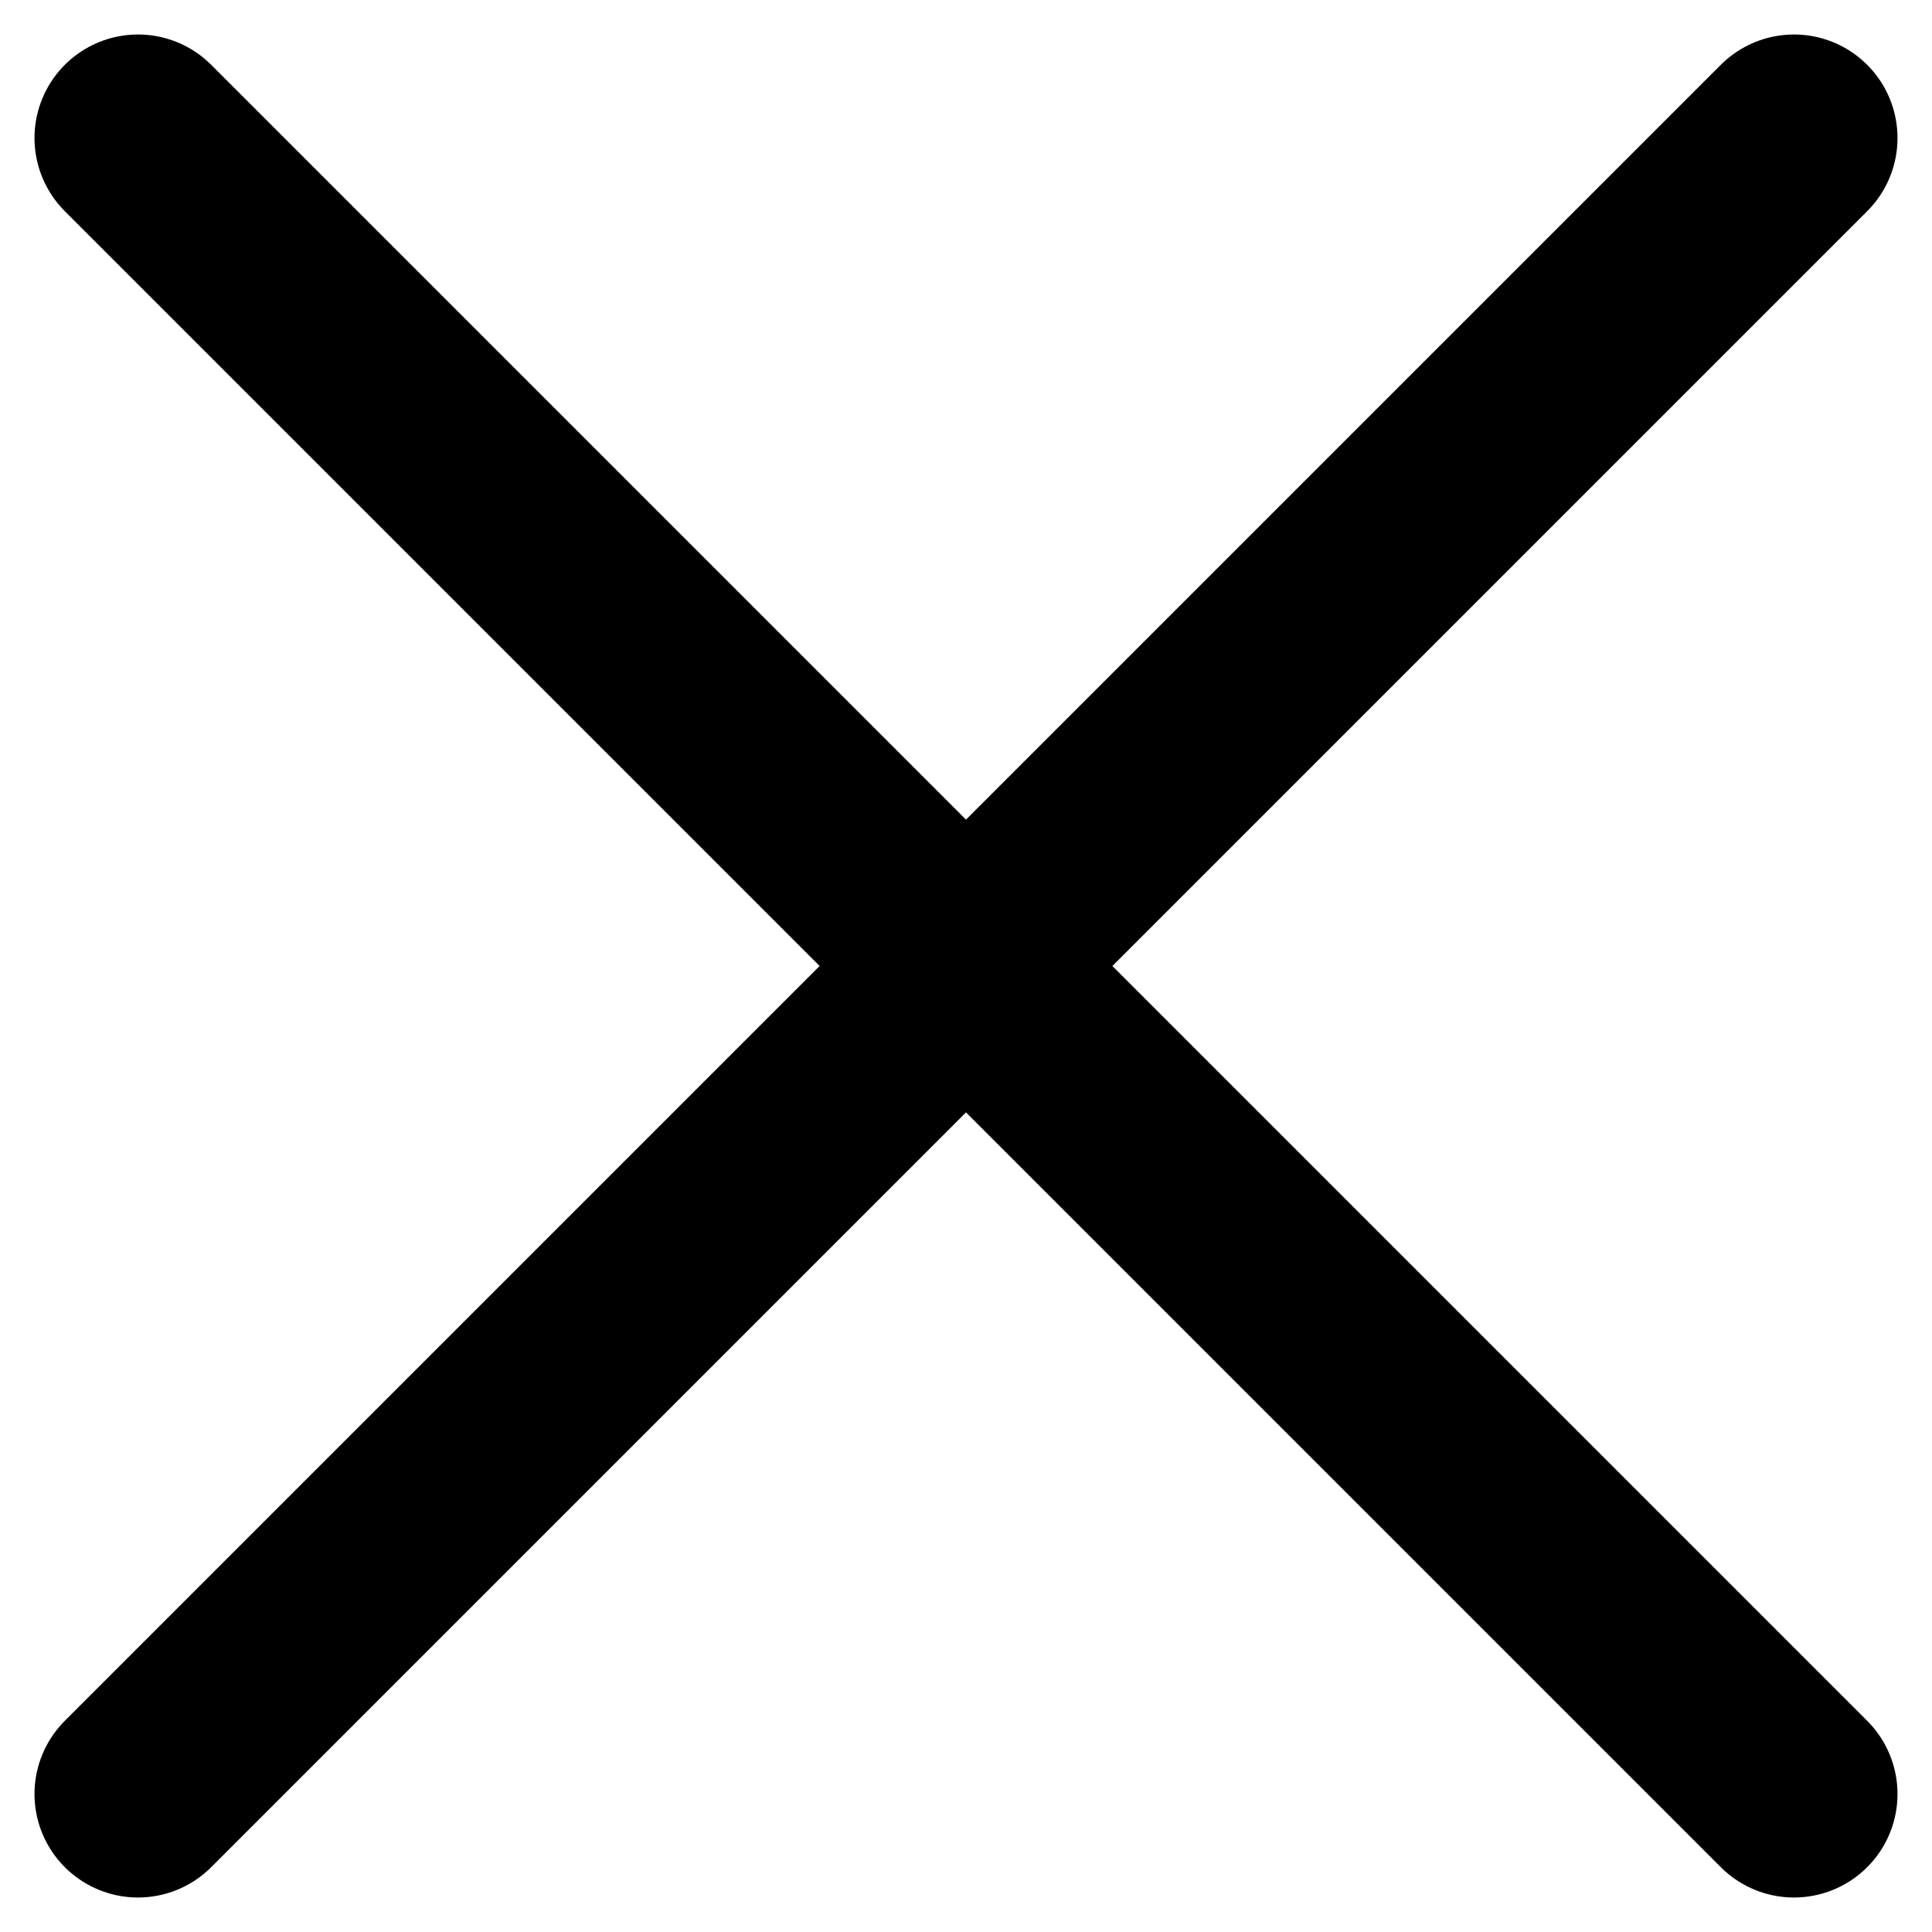
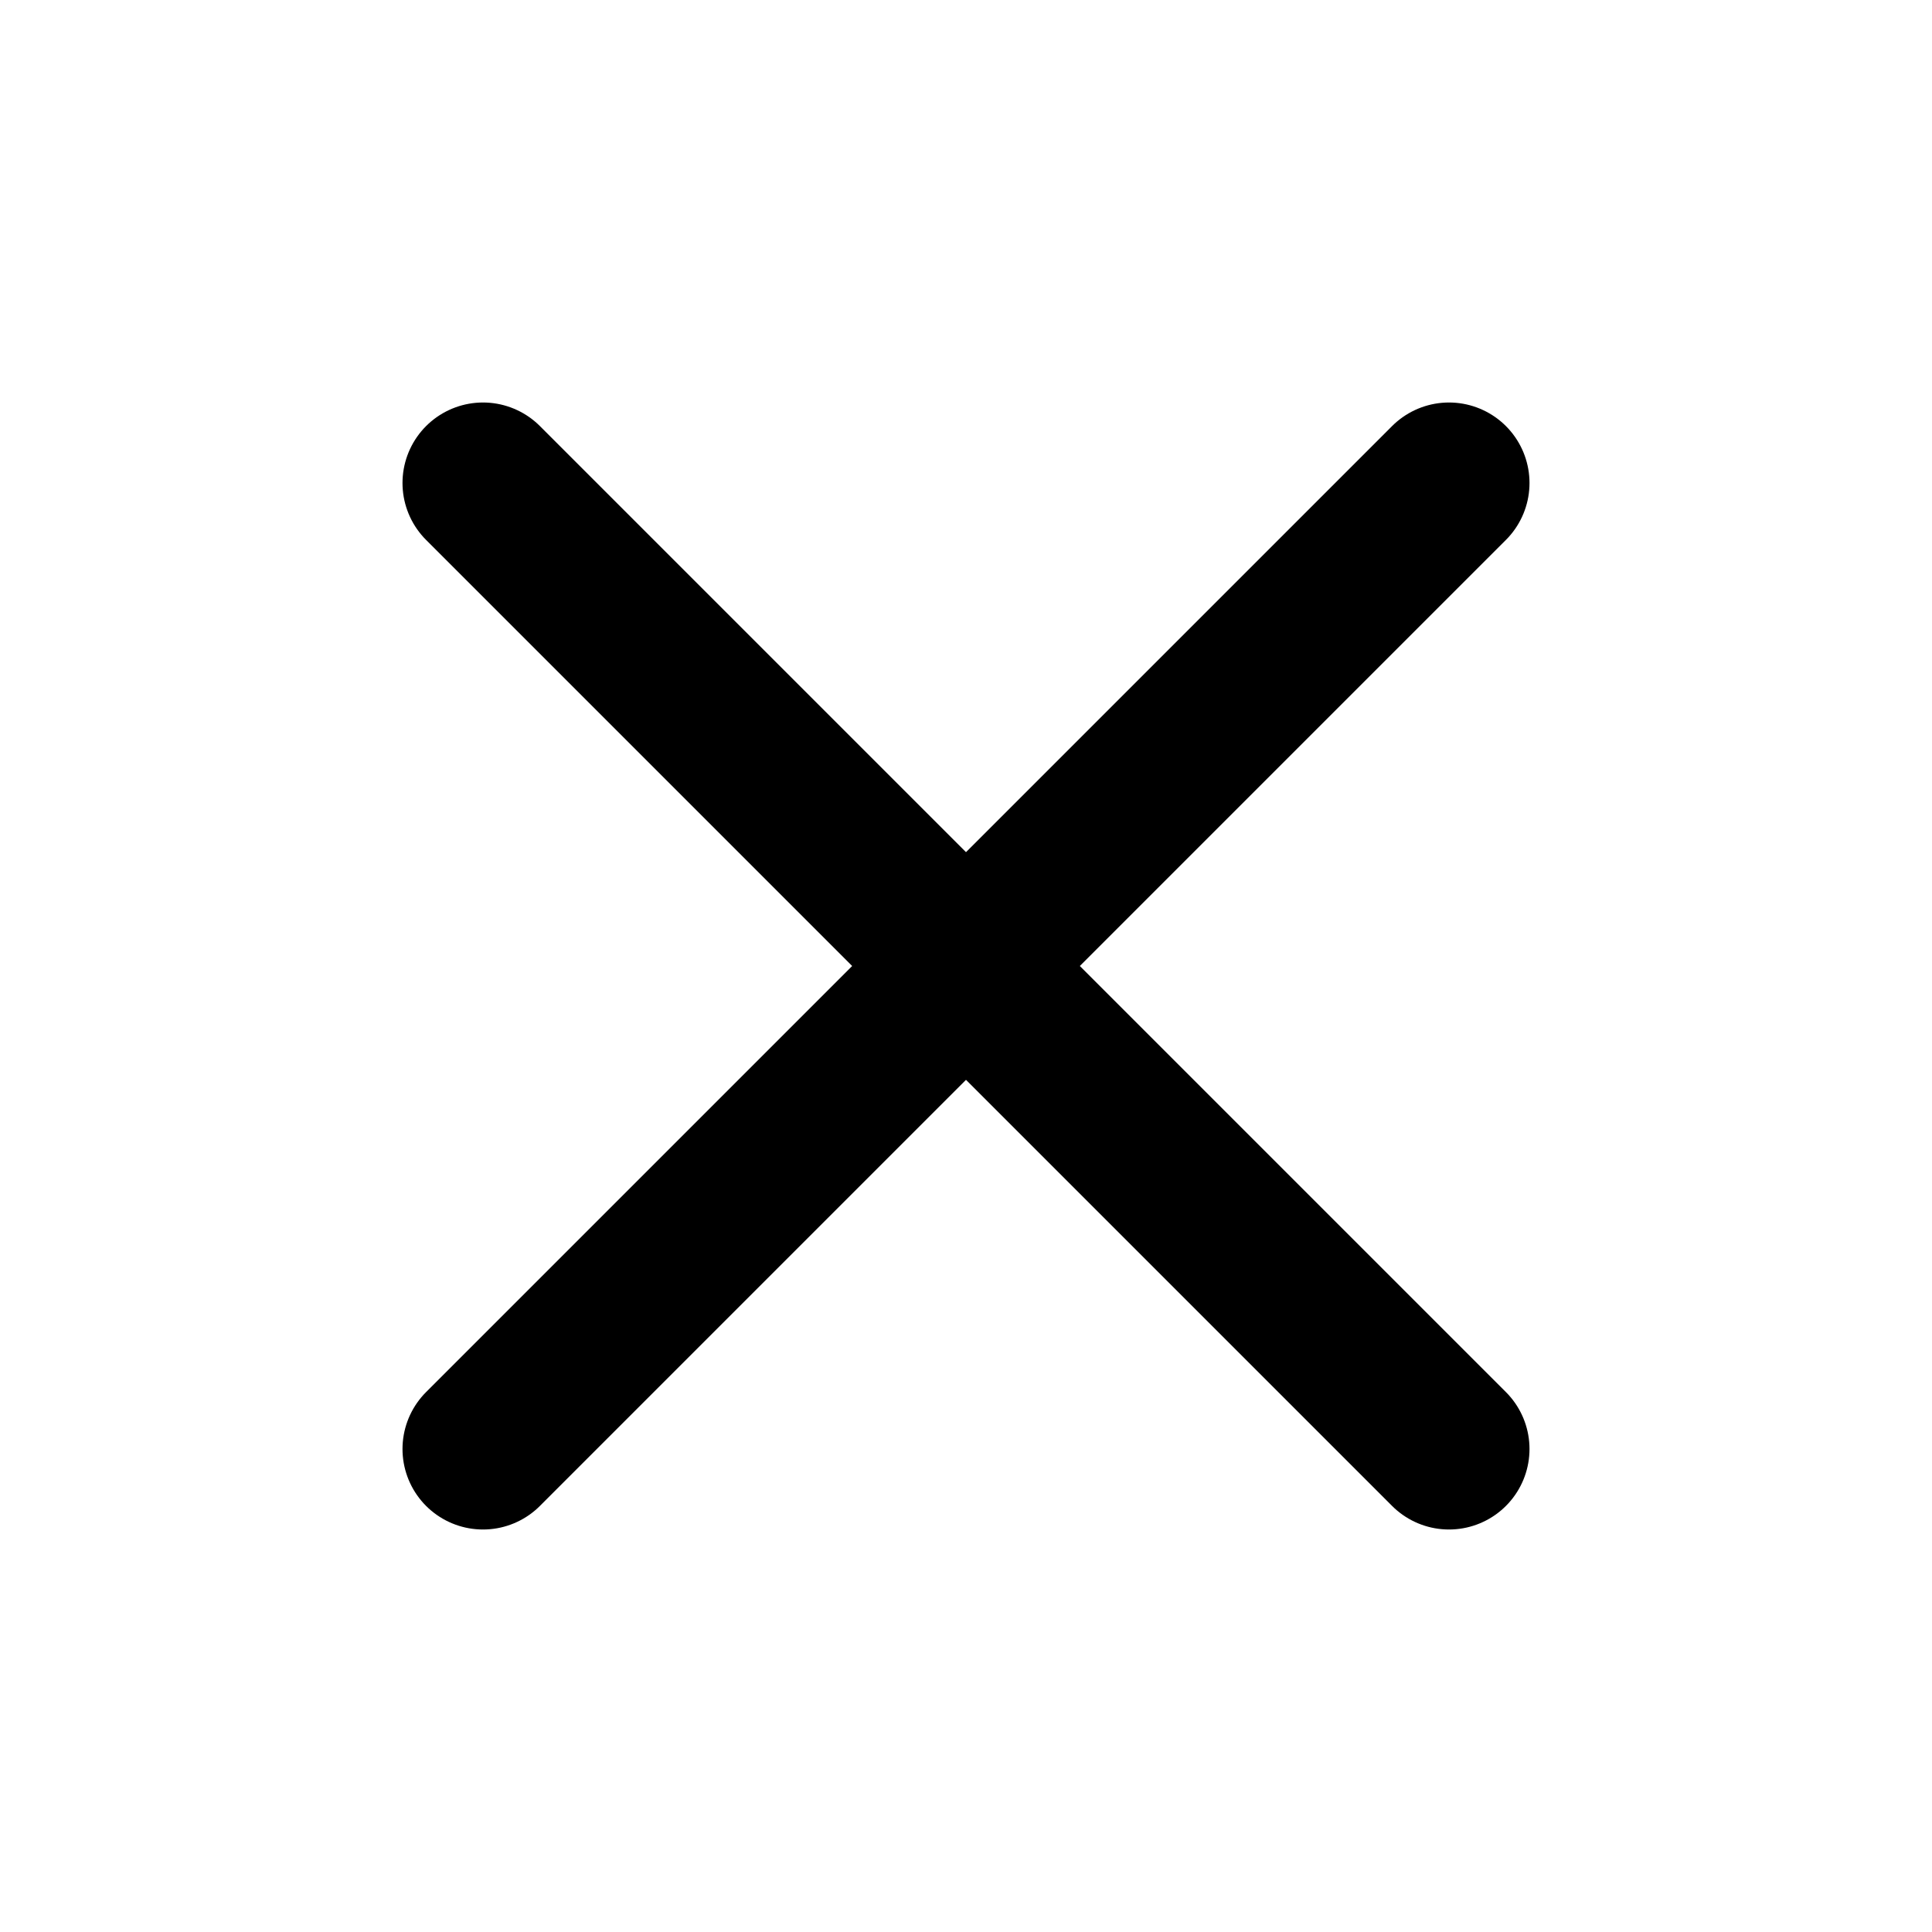
- <svg xmlns="http://www.w3.org/2000/svg" fill="none" viewBox="0 0 14 14" stroke-width="1.5" stroke="currentColor" aria-hidden="true">
-   <path stroke-linecap="round" stroke-linejoin="round" d="M13 1 1 13M1 1l12 12" />
+ <svg xmlns="http://www.w3.org/2000/svg" viewBox="0 0 24 24" fill="currentColor" aria-hidden="true">
+   <path stroke="#000" stroke-linecap="round" stroke-linejoin="round" stroke-width="2" d="M18 6 6 18M6 6l12 12" />
</svg>
